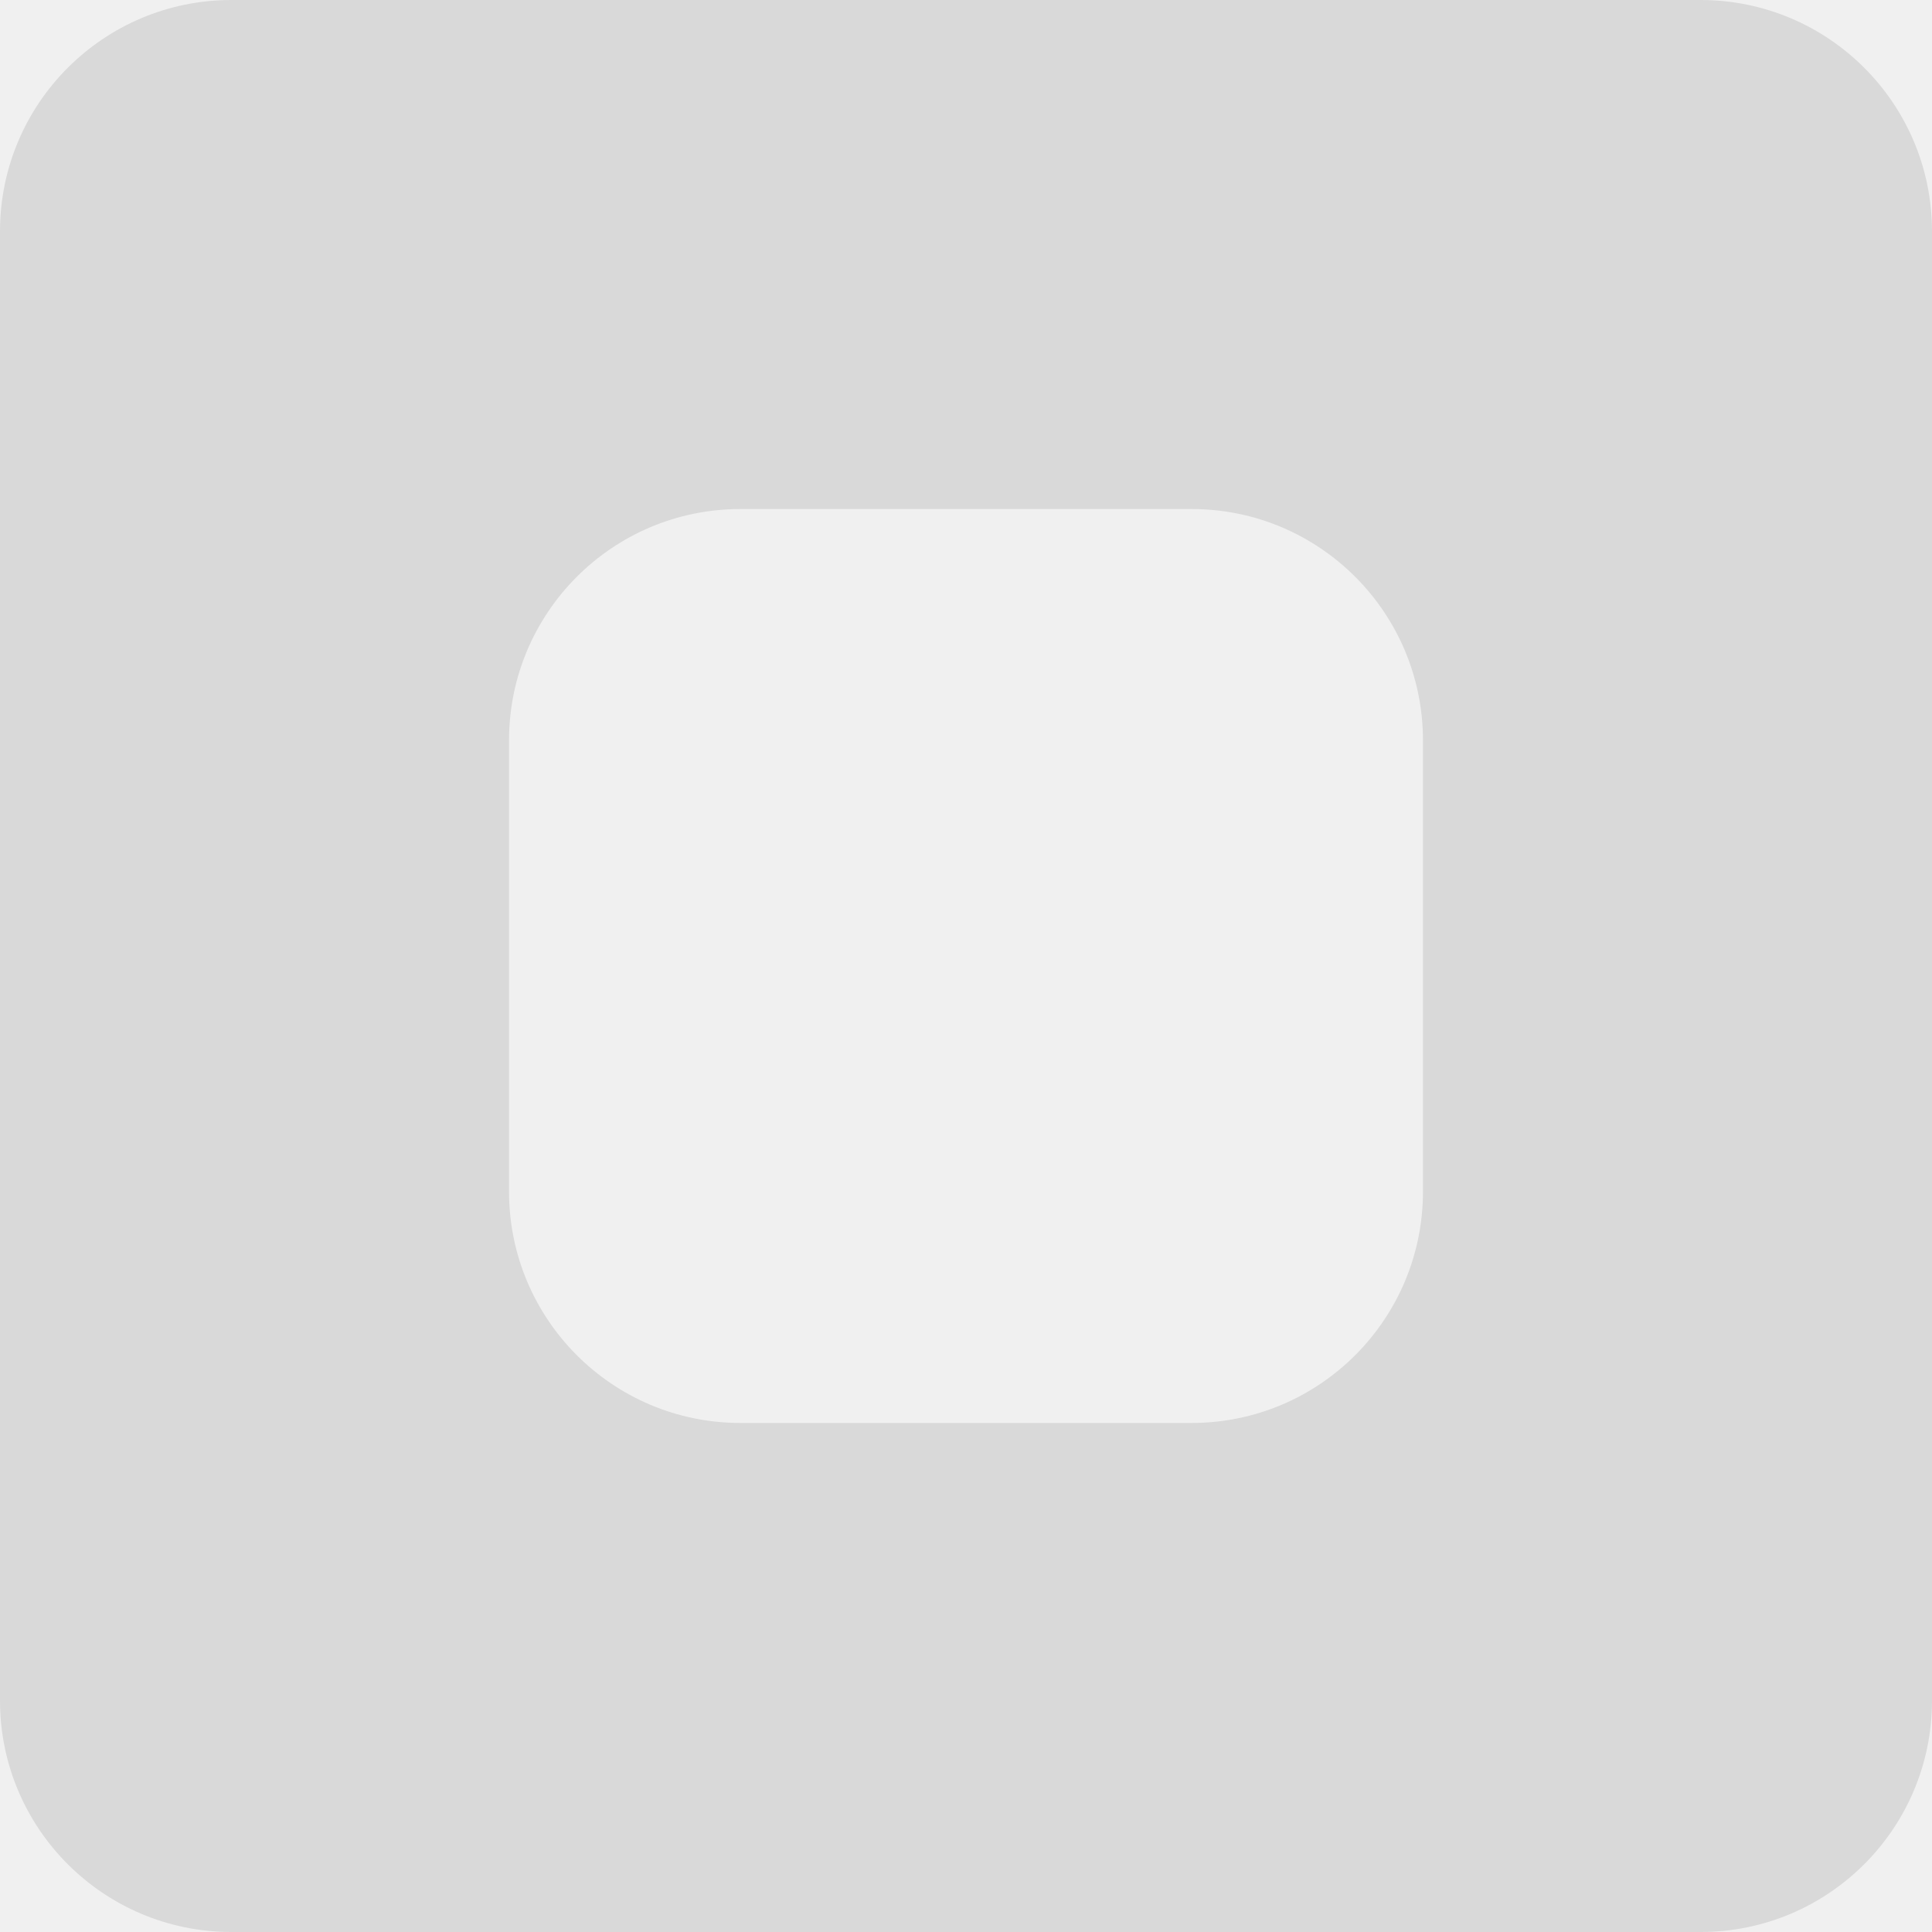
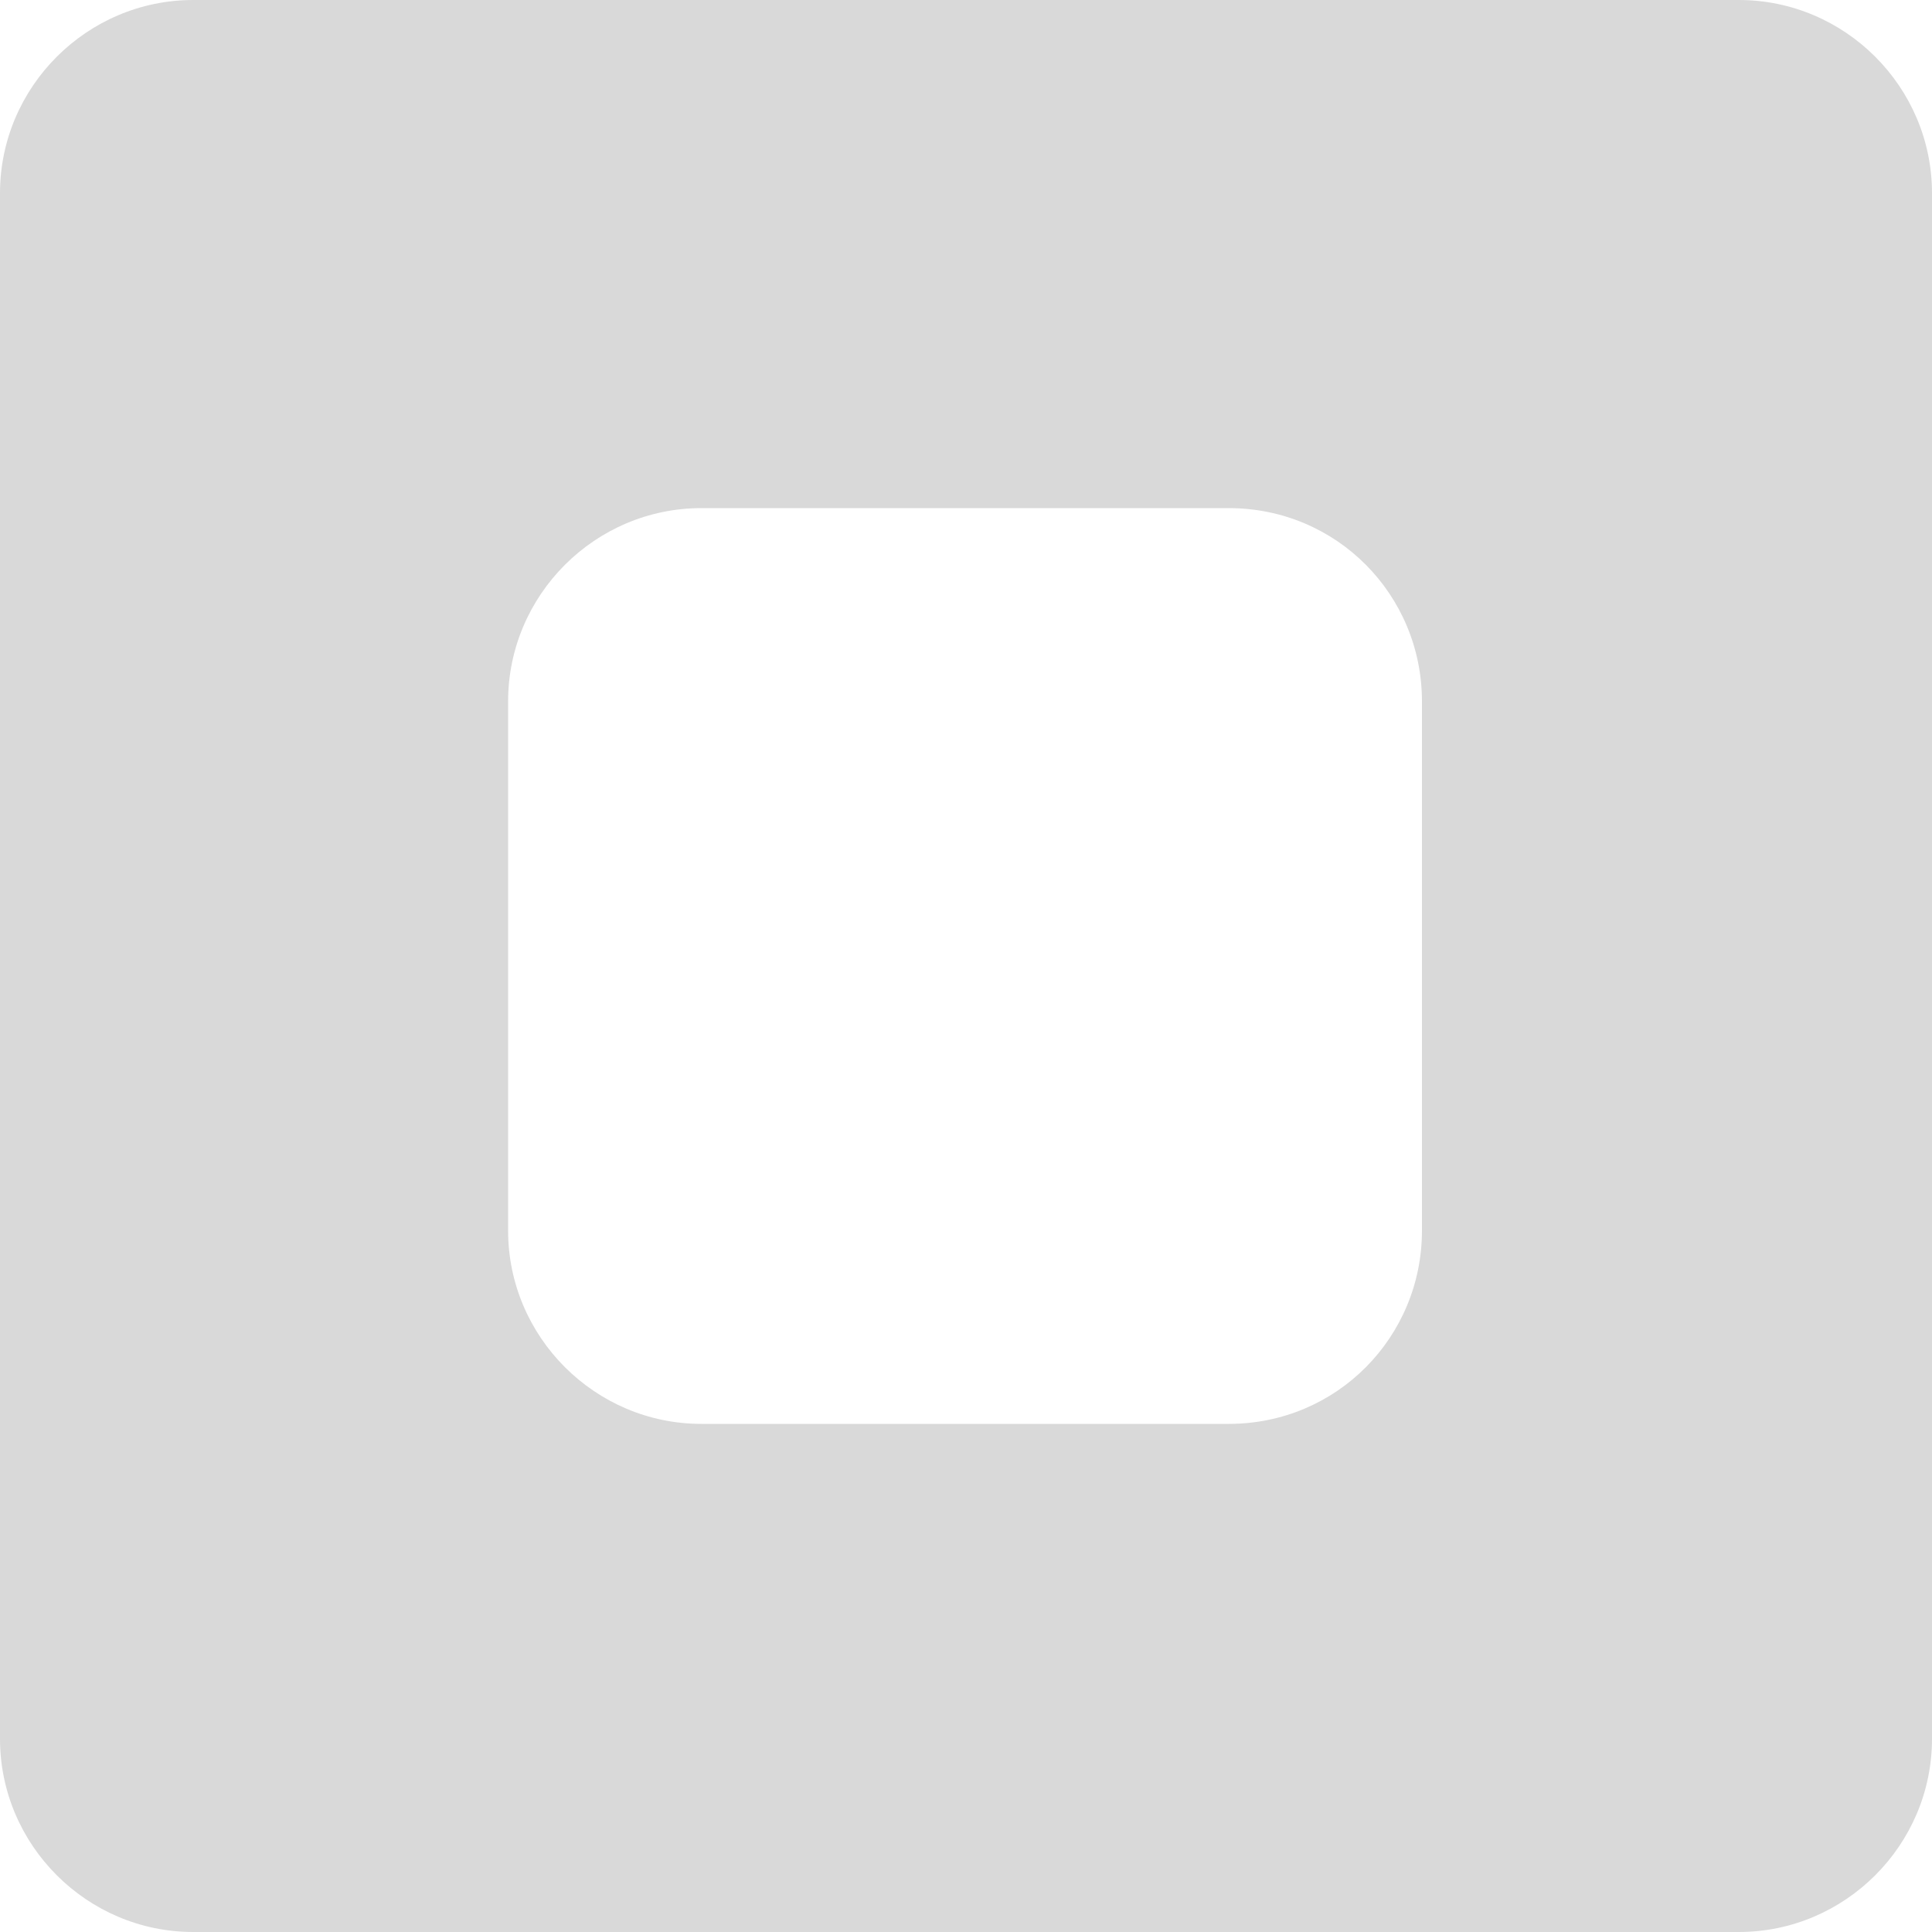
- <svg xmlns="http://www.w3.org/2000/svg" width="835" height="835" viewBox="0 0 835 835" fill="none">
-   <path fill-rule="evenodd" clip-rule="evenodd" d="M835 100C835 44.772 790.228 0 735 0H100C44.772 0 0 44.772 0 100V735C0 790.228 44.772 835 100 835H735C790.228 835 835 790.228 835 735V100ZM615 320C615 264.772 570.228 220 515 220H320C264.772 220 220 264.772 220 320V515C220 570.228 264.772 615 320 615H515C570.228 615 615 570.228 615 515V320Z" fill="#D9D9D9" />
+ <svg xmlns="http://www.w3.org/2000/svg" width="1" height="1" viewBox="0 0 1 1" fill="none">
+   <g clip-path="url(#clip0_4_6)">
+     <rect width="1" height="1" fill="white" />
+     <path fill-rule="evenodd" clip-rule="evenodd" d="M1 0.1C1 0.045 0.955 0 0.9 0H0.1C0.045 0 0 0.045 0 0.1V0.9C0 0.955 0.045 1 0.1 1H0.9C0.955 1 1 0.955 1 0.9V0.1ZM0.736 0.363C0.736 0.308 0.692 0.263 0.636 0.263H0.363C0.308 0.263 0.263 0.308 0.263 0.363V0.637C0.263 0.692 0.308 0.737 0.363 0.737H0.636C0.692 0.737 0.736 0.692 0.736 0.637V0.363Z" fill="#D9D9D9" />
+   </g>
+   <defs>
+     <clipPath id="clip0_4_6">
+       <rect width="1" height="1" fill="white" />
+     </clipPath>
+   </defs>
</svg>
